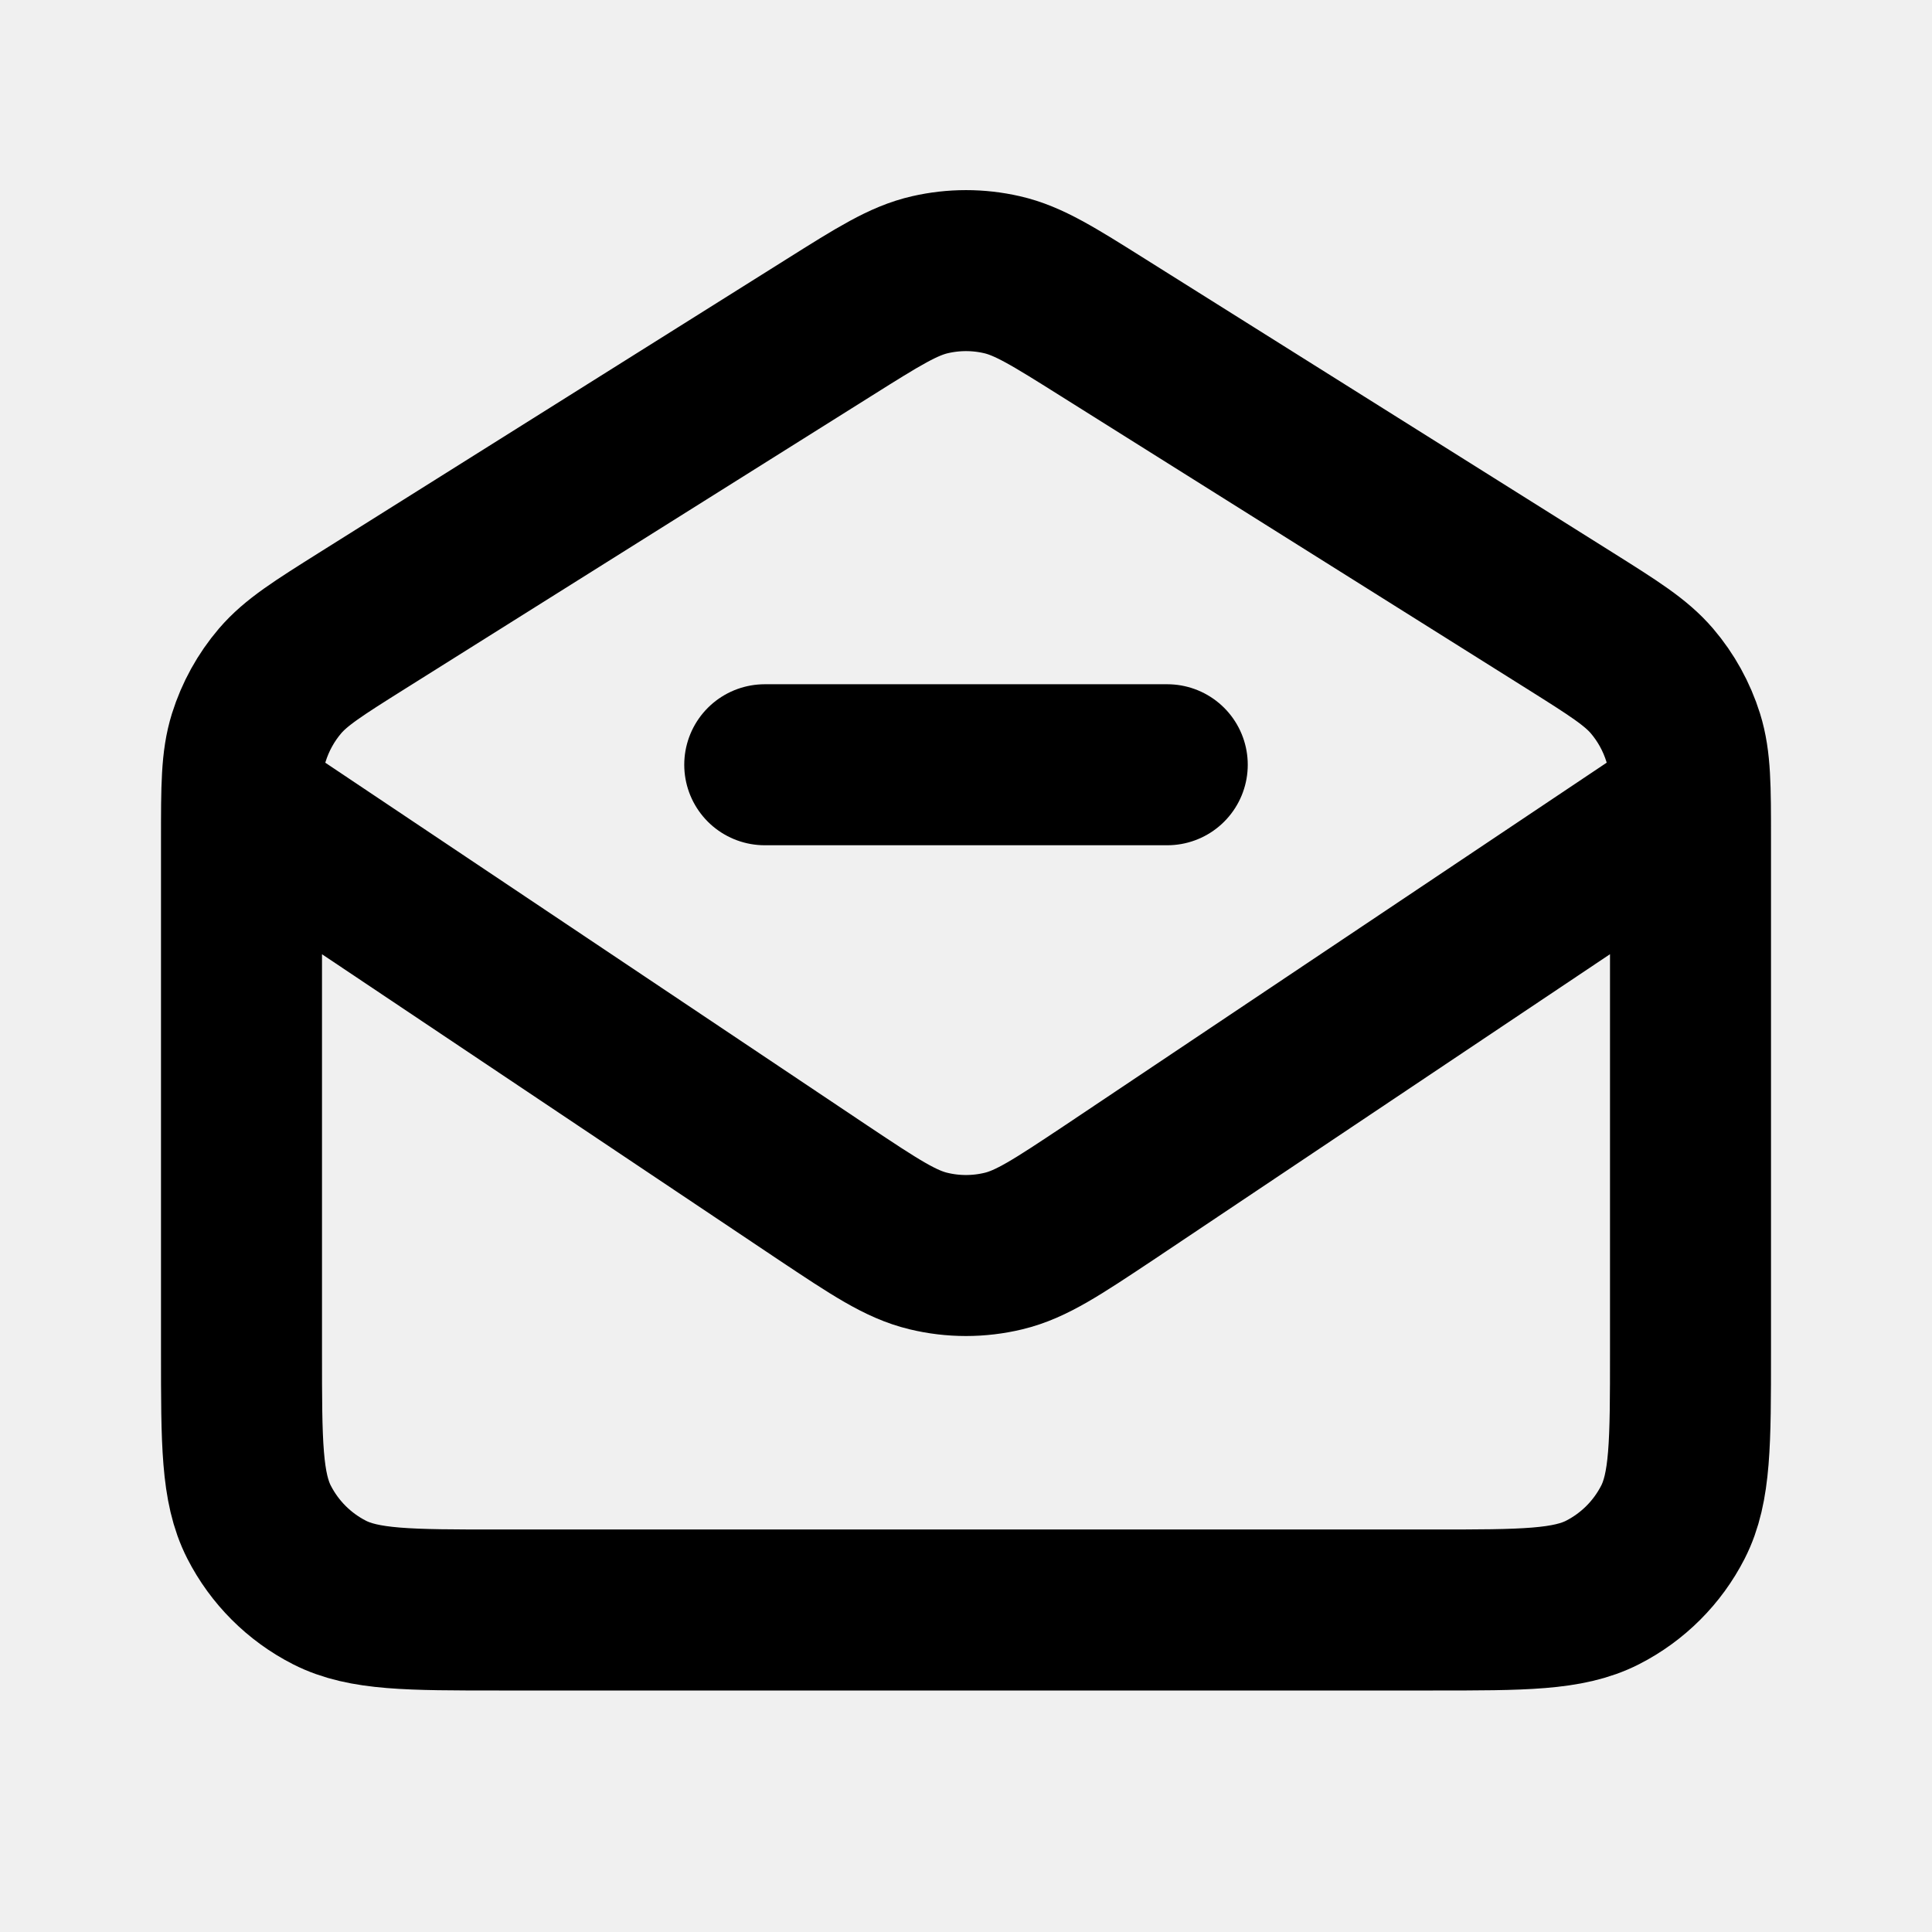
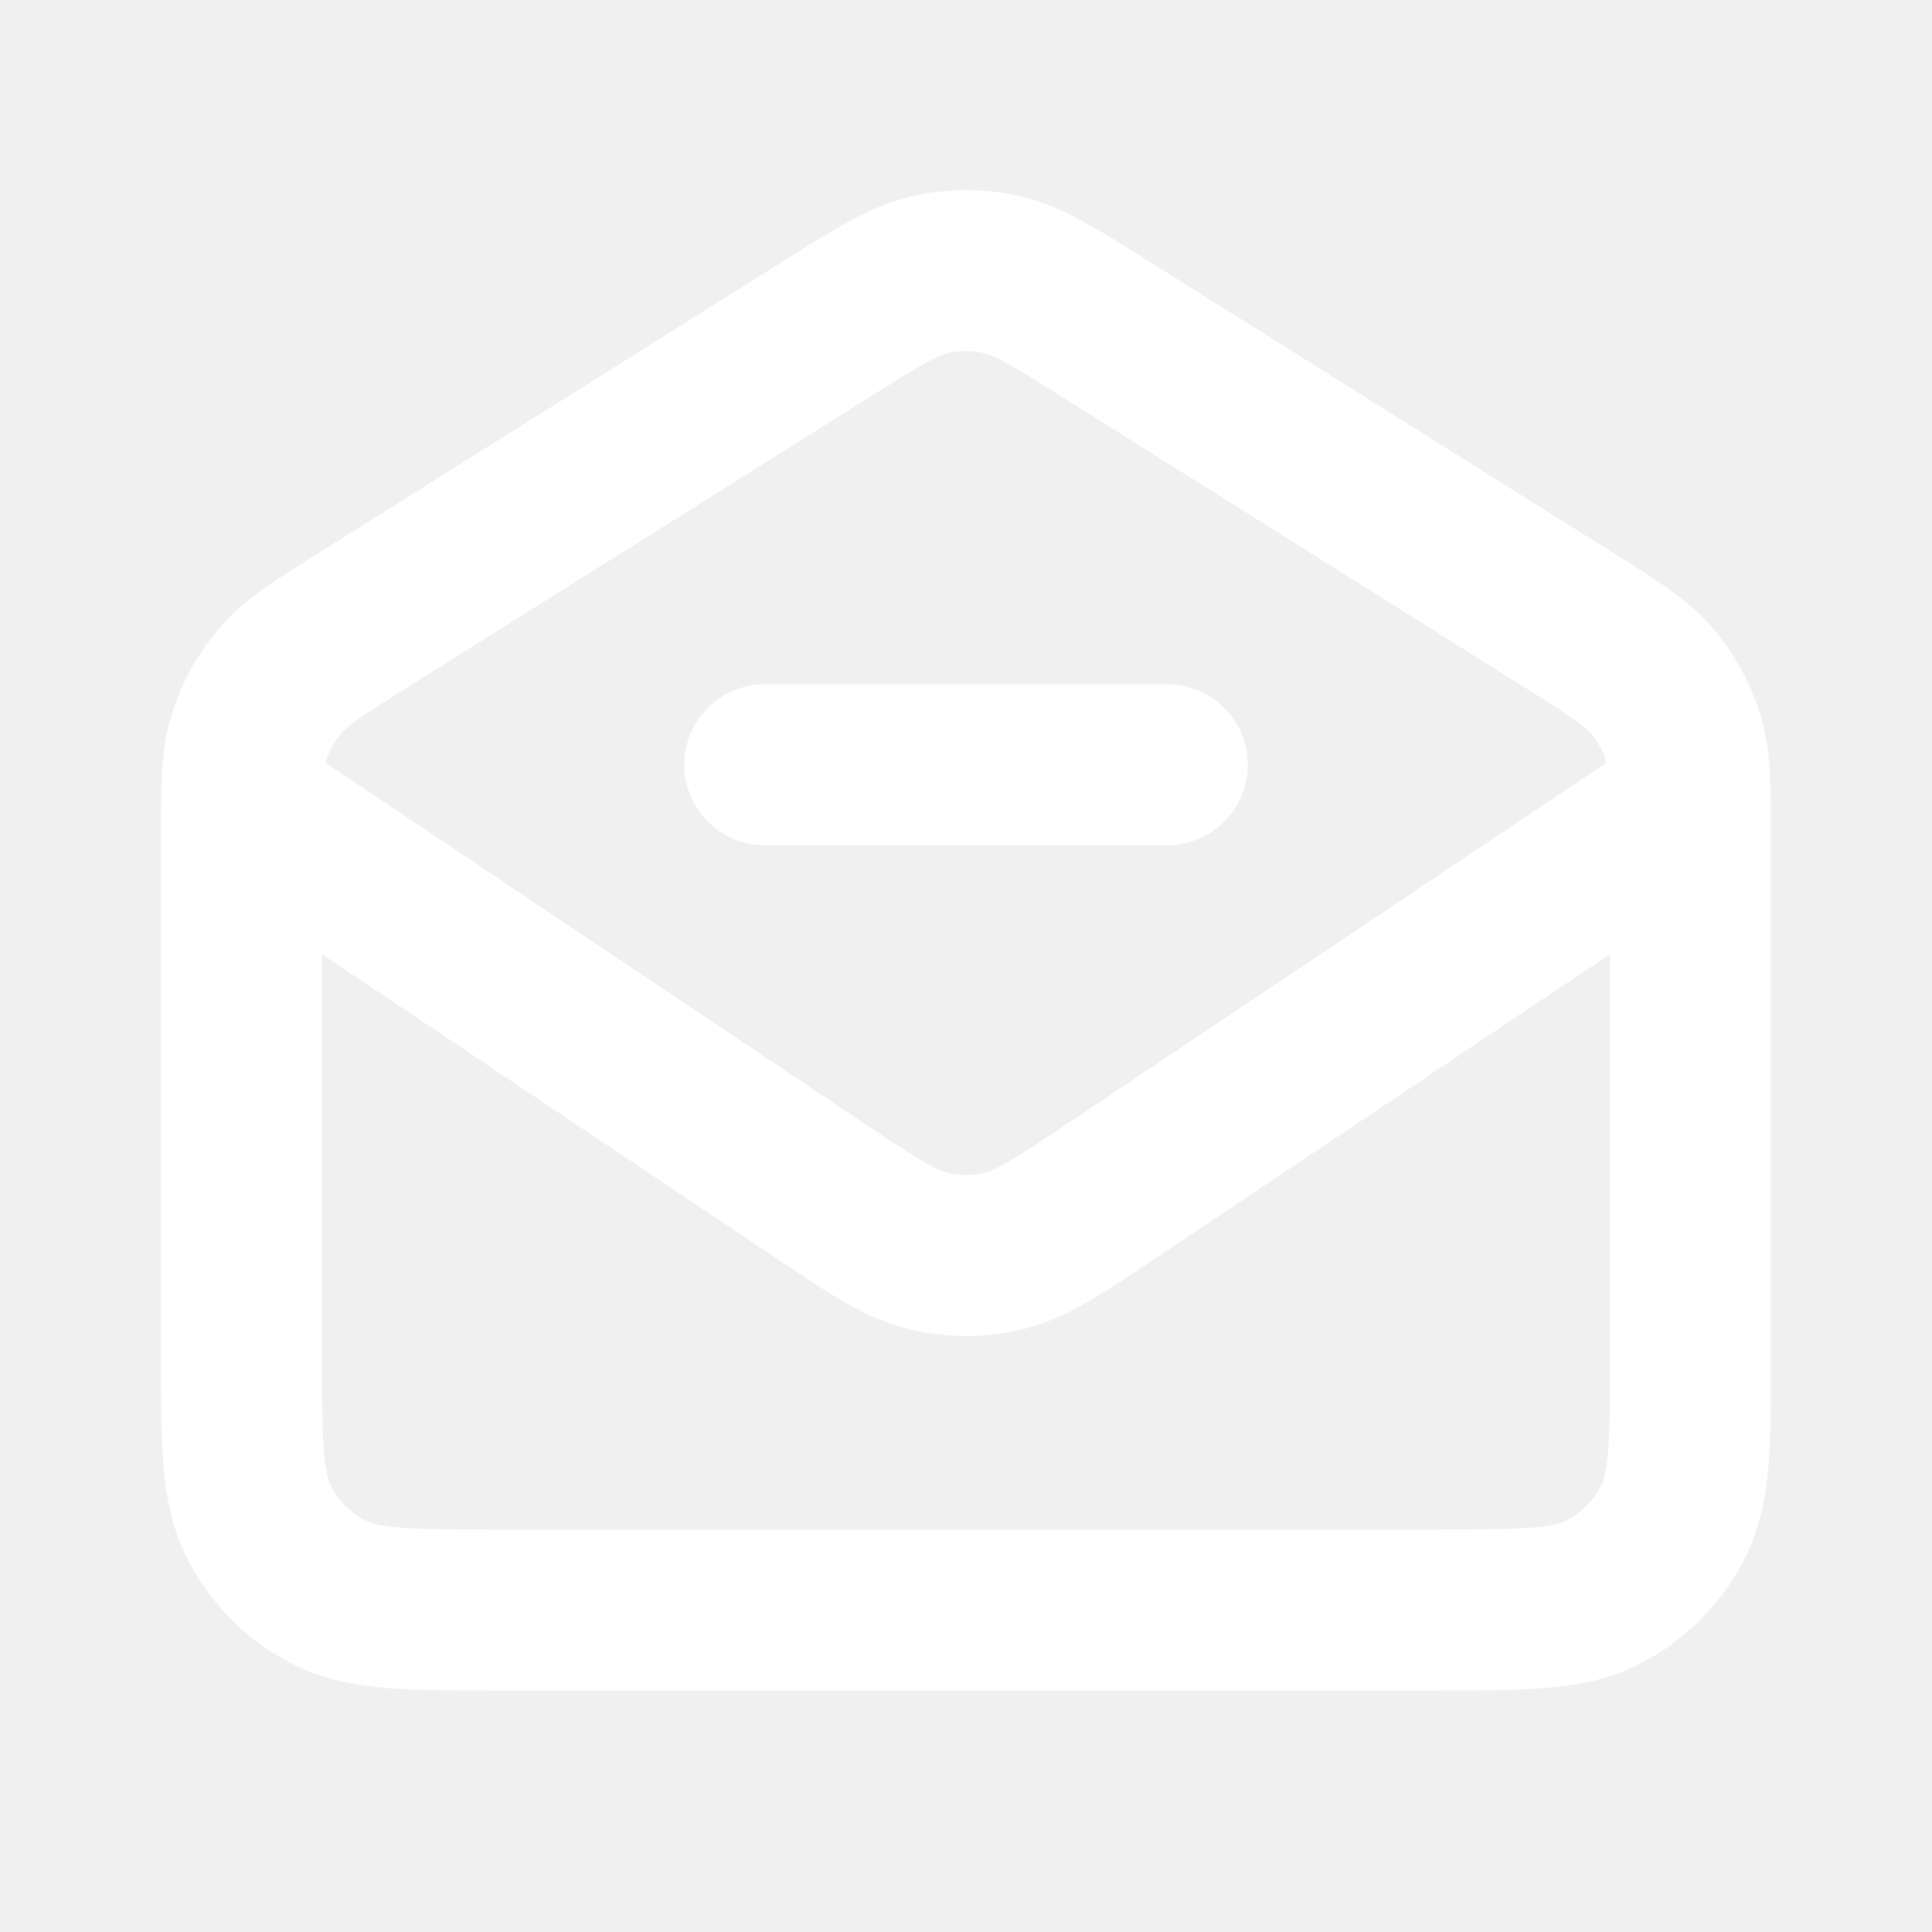
- <svg xmlns="http://www.w3.org/2000/svg" width="800px" height="800px" viewBox="0 0 24 24" fill="none">
-   <path d="M14.5 9.5H9.5M3.028 10L10.225 14.817C10.866 15.244 11.187 15.458 11.534 15.541C11.84 15.615 12.159 15.615 12.466 15.541C12.812 15.458 13.133 15.244 13.775 14.817L20.971 10M10.298 4.069L4.498 7.711C3.951 8.055 3.678 8.227 3.479 8.459C3.304 8.664 3.172 8.903 3.091 9.161C3 9.453 3 9.775 3 10.421V16.8C3 17.92 3 18.48 3.218 18.908C3.41 19.284 3.716 19.59 4.092 19.782C4.52 20 5.08 20 6.2 20H17.8C18.92 20 19.48 20 19.908 19.782C20.284 19.59 20.59 19.284 20.782 18.908C21 18.48 21 17.92 21 16.8V10.421C21 9.775 21 9.453 20.909 9.161C20.828 8.903 20.696 8.664 20.521 8.459C20.322 8.227 20.049 8.055 19.502 7.711L13.702 4.069C13.085 3.681 12.776 3.487 12.445 3.412C12.152 3.345 11.848 3.345 11.555 3.412C11.224 3.487 10.915 3.681 10.298 4.069Z" stroke="#000000" stroke-width="2" stroke-linecap="round" stroke-linejoin="round" />
+ <svg xmlns="http://www.w3.org/2000/svg" width="800" height="800" viewBox="0 0 800 800" fill="none">
+   <path d="M483.333 316.671H316.667M100.944 333.337L340.82 493.89C362.203 508.147 372.897 515.273 384.453 518.043C394.663 520.49 405.31 520.49 415.523 518.043C427.08 515.273 437.773 508.147 459.157 493.89L699.033 333.337M343.27 135.631L149.938 257.046C131.707 268.496 122.592 274.22 115.98 281.959C110.128 288.808 105.725 296.772 103.037 305.371C100 315.085 100 325.849 100 347.377V560.003C100 597.34 100 616.01 107.266 630.27C113.658 642.813 123.856 653.013 136.401 659.403C150.661 666.67 169.33 666.67 206.667 666.67H593.333C630.67 666.67 649.34 666.67 663.6 659.403C676.143 653.013 686.343 642.813 692.733 630.27C700 616.01 700 597.34 700 560.003V347.377C700 325.849 700 315.085 696.963 305.371C694.273 296.772 689.873 288.808 684.02 281.959C677.41 274.22 668.293 268.496 650.063 257.046L456.73 135.63C436.153 122.71 425.867 116.249 414.83 113.731C405.067 111.504 394.933 111.504 385.17 113.731C374.133 116.249 363.847 122.71 343.27 135.631Z" stroke="white" stroke-width="66.667" stroke-linecap="round" stroke-linejoin="round" />
</svg>
